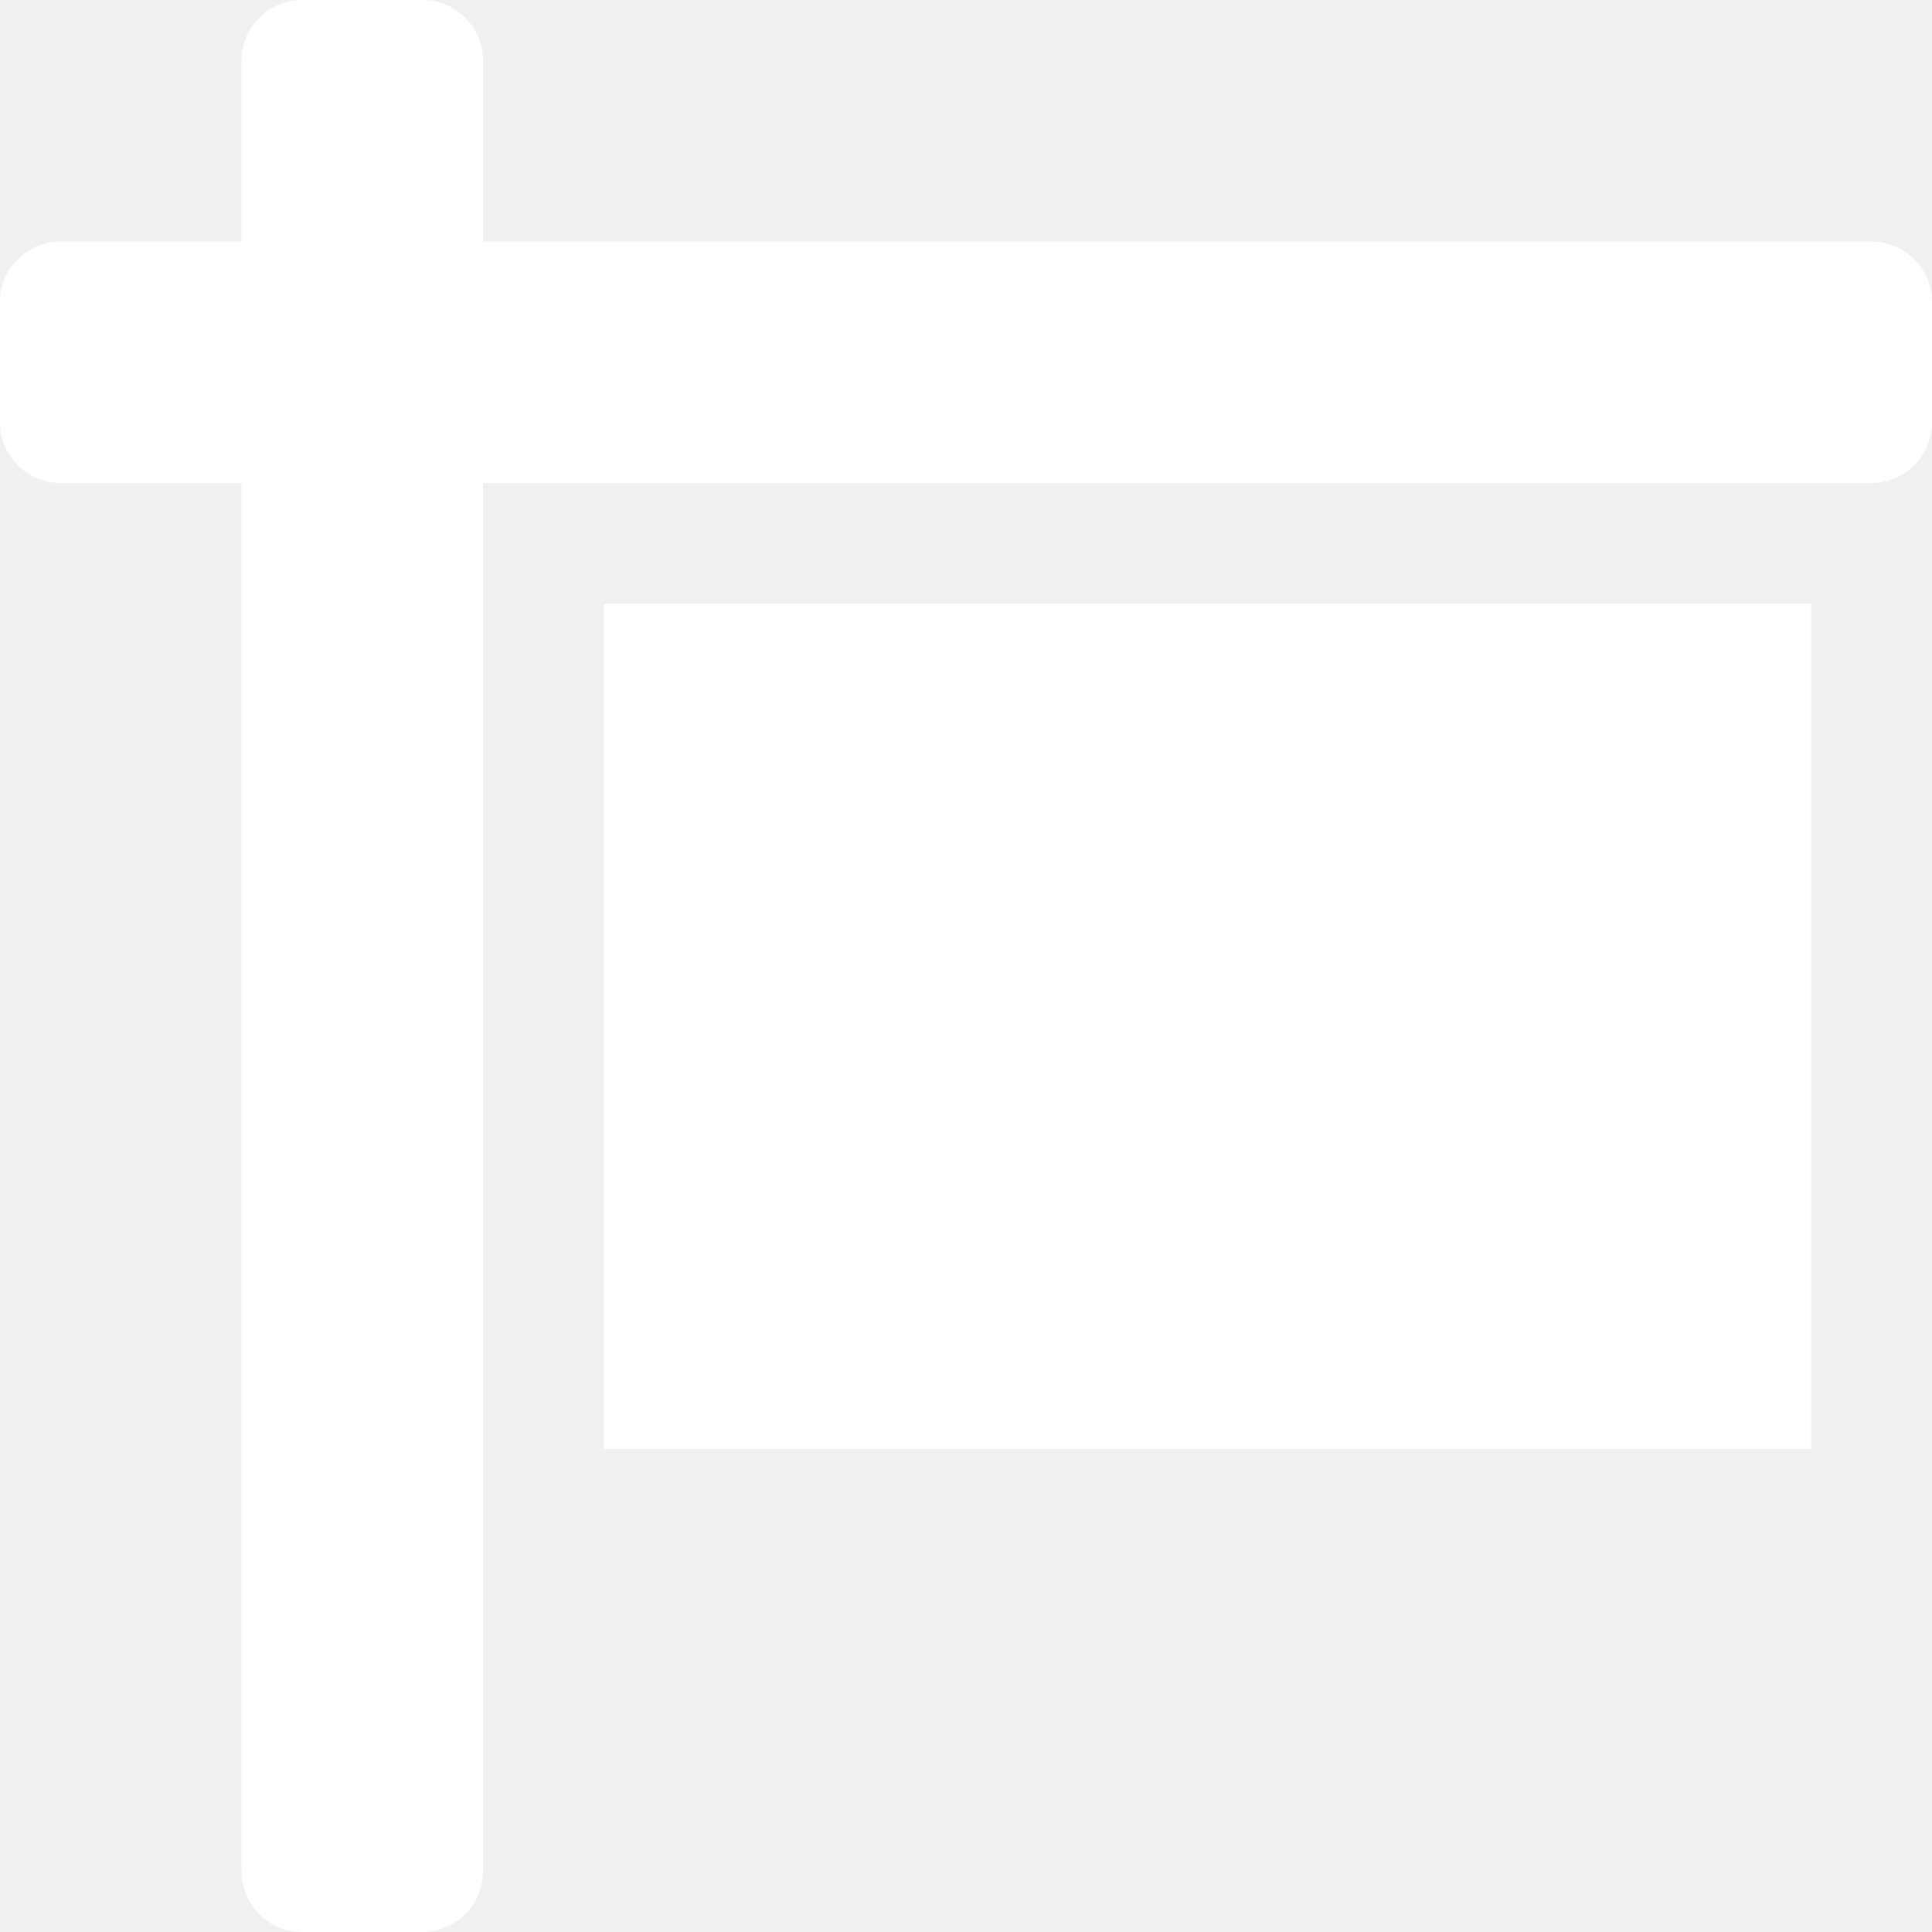
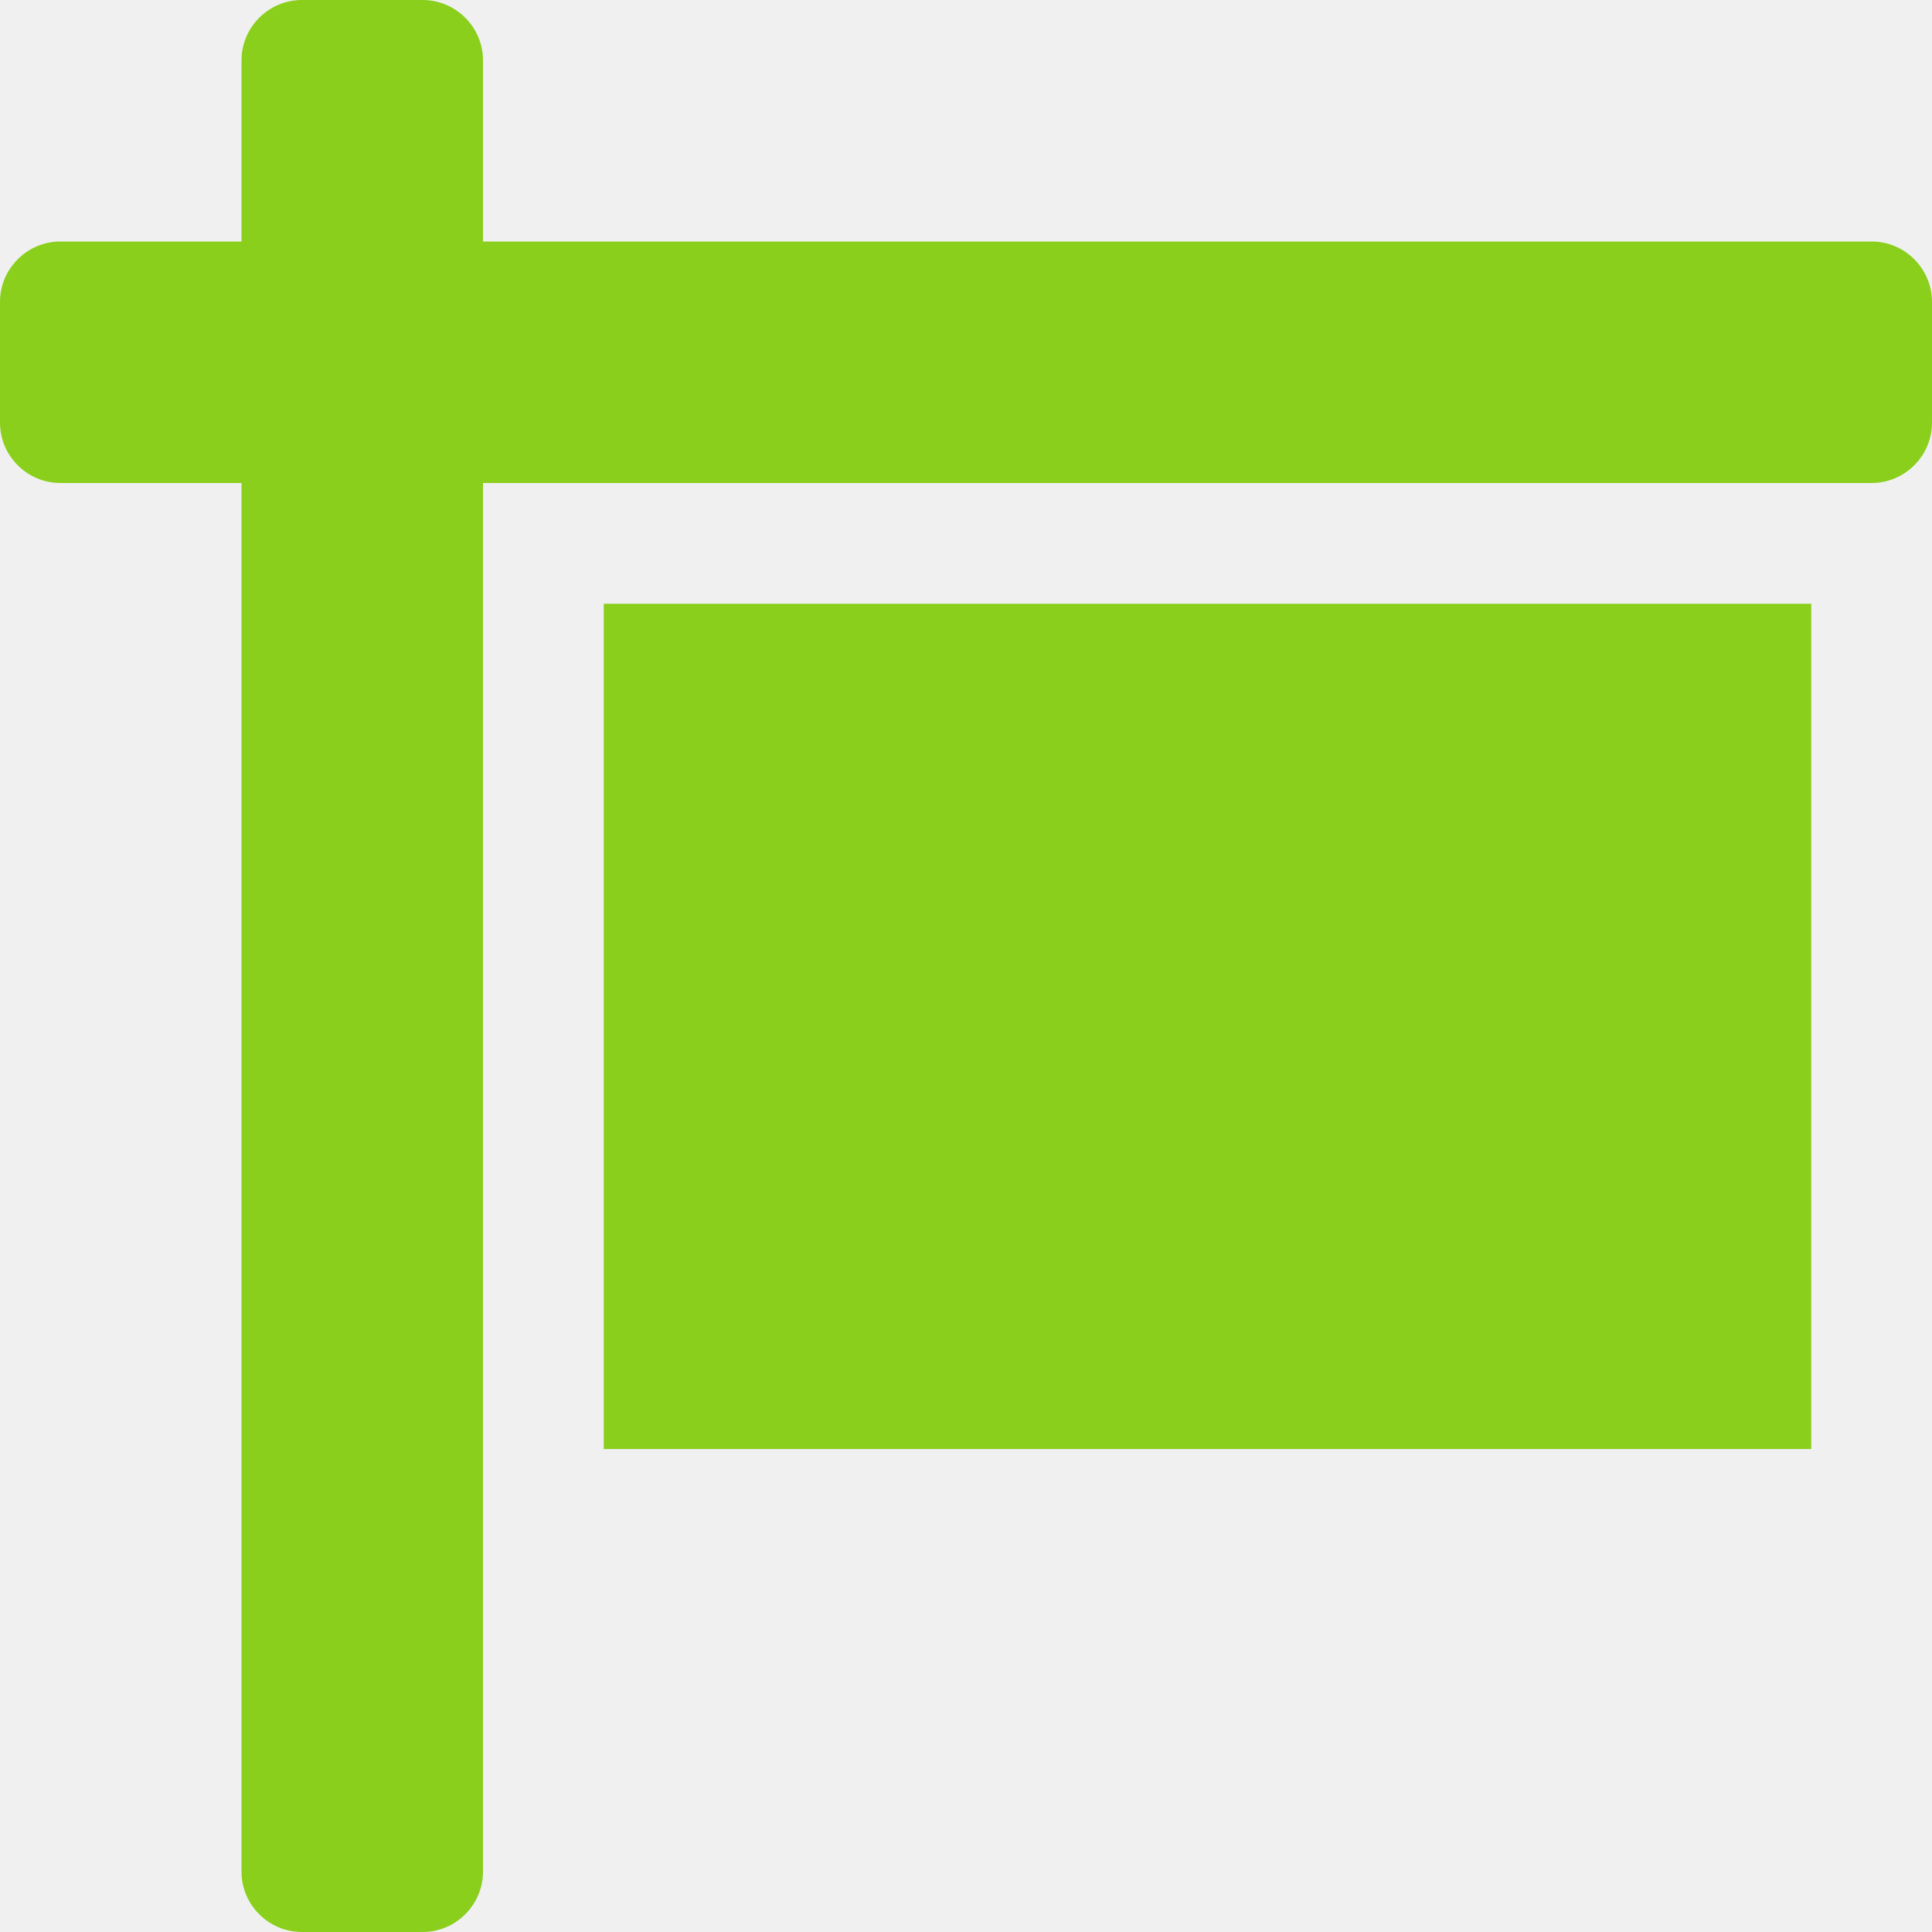
<svg xmlns="http://www.w3.org/2000/svg" aria-hidden="true" focusable="false" data-prefix="fas" data-icon="sign" class="svg-inline--fa fa-sign fa-w-16" role="img" viewBox="0 0 512 512">
-   <path fill="#fff" d="M496 64H128V16c0-8.8-7.2-16-16-16H80c-8.8 0-16 7.2-16 16v48H16C7.2 64 0 71.2 0 80v32c0 8.8 7.2 16 16 16h48v368c0 8.8 7.2 16 16 16h32c8.8 0 16-7.2 16-16V128h368c8.8 0 16-7.2 16-16V80c0-8.8-7.2-16-16-16zM160 384h320V160H160v224z" />
+   <path fill="#8acf1b" d="M496 64H128V16c0-8.8-7.2-16-16-16H80c-8.8 0-16 7.2-16 16v48H16C7.2 64 0 71.2 0 80v32c0 8.8 7.2 16 16 16h48v368c0 8.8 7.2 16 16 16h32c8.8 0 16-7.2 16-16V128h368c8.8 0 16-7.2 16-16V80c0-8.8-7.2-16-16-16zM160 384h320V160H160v224z" />
</svg>
